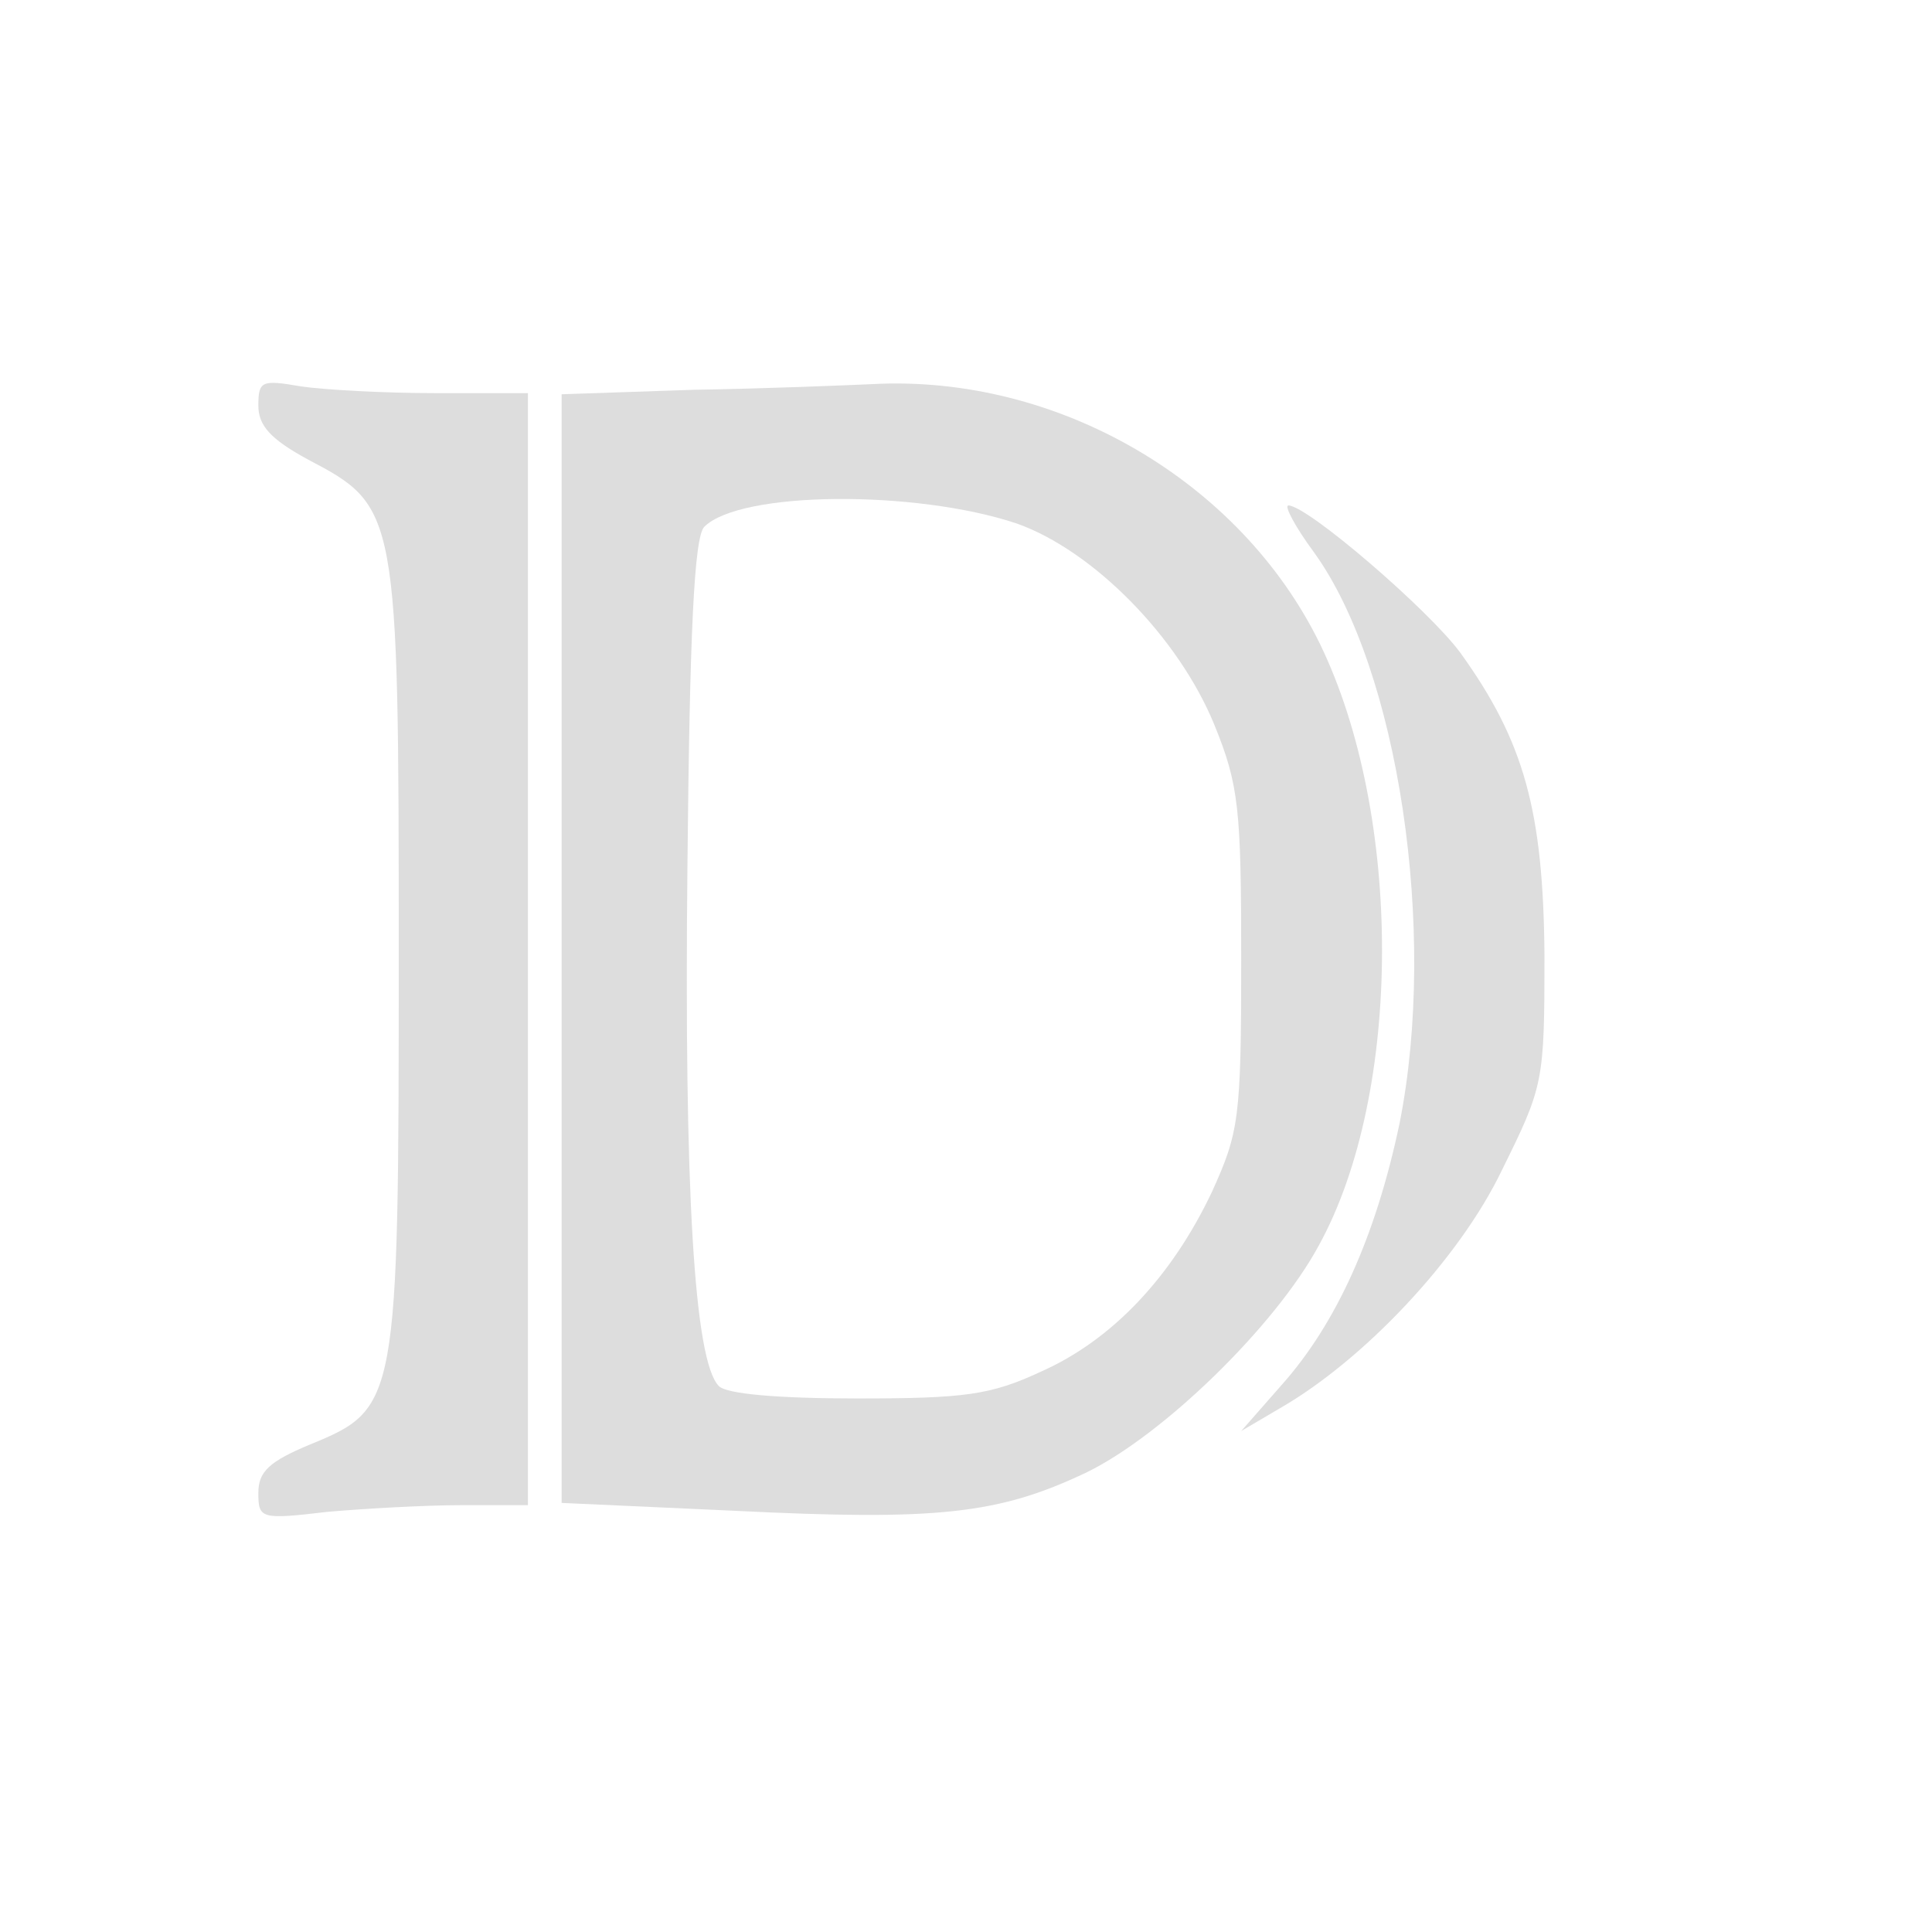
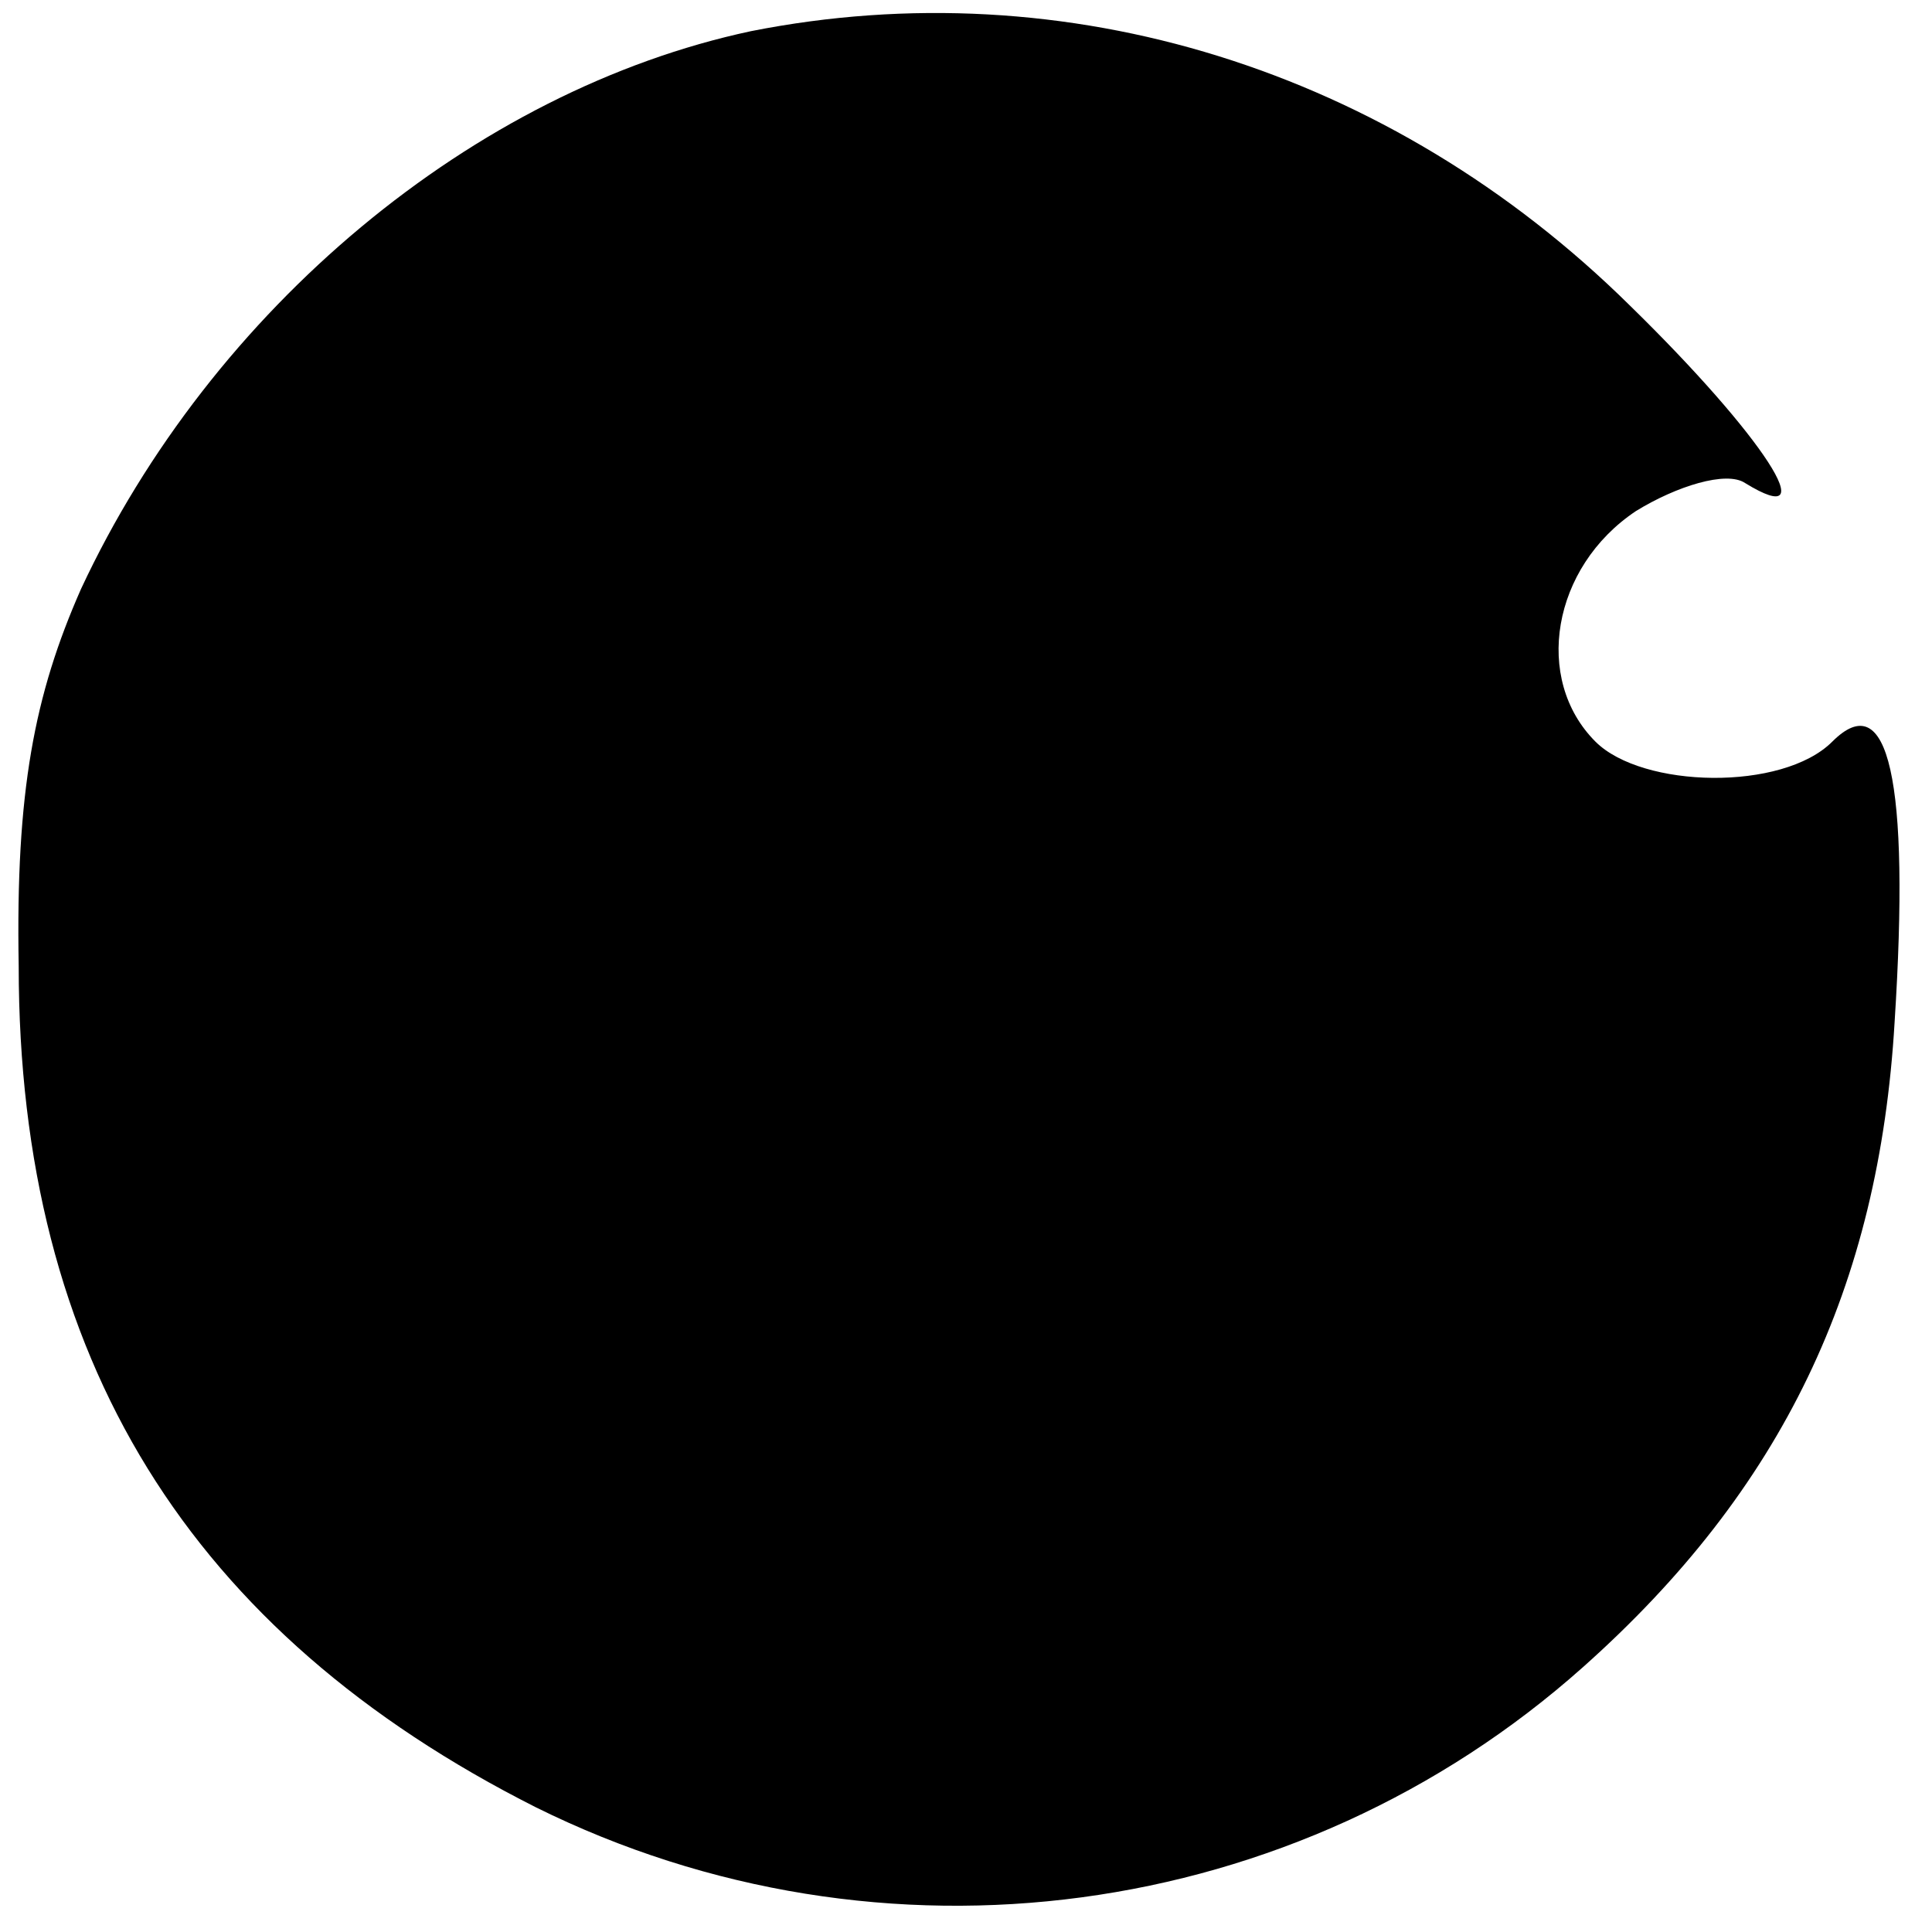
- <svg xmlns="http://www.w3.org/2000/svg" version="1.0" width="38pt" height="38pt" viewBox="0 0 172 172" preserveAspectRatio="xMidYMid meet">
-   <g transform="translate(0,172) scale(0.1,-0.1)" fill="#dddddd" stroke="none">
-     <path d="M230 1359 c0 -18 11 -30 44 -48 80 -42 81 -45 81 -441 0 -400 -1 -404 -79 -436 -36 -15 -46 -24 -46 -43 0 -23 2 -24 61 -17 34 3 88 6 120 6 l59 0 0 495 0 495 -82 0 c-46 0 -100 3 -120 6 -35 6 -38 5 -38 -17z" />
-     <path d="M618 1373 l-118 -4 0 -493 0 -494 154 -7 c181 -9 235 -3 313 34 68 33 168 130 207 202 75 136 75 384 1 536 -71 145 -234 240 -399 231 -23 -1 -94 -4 -158 -5z m287 -119 c68 -24 144 -101 176 -179 22 -54 24 -75 24 -210 0 -141 -2 -153 -26 -206 -36 -76 -89 -132 -152 -160 -45 -21 -68 -24 -164 -24 -71 0 -116 4 -123 11 -22 22 -31 175 -28 463 2 208 6 293 15 302 32 32 188 33 278 3z" />
-     <path d="M1170 1228 c75 -104 110 -337 76 -508 -21 -100 -56 -178 -105 -233 l-36 -41 34 20 c75 43 160 133 198 212 37 75 38 78 38 191 -1 129 -18 191 -75 270 -28 38 -136 131 -153 131 -4 0 6 -19 23 -42z" />
+ <svg xmlns="http://www.w3.org/2000/svg" version="1.0" width="62pt" height="62pt" viewBox="0 0 62 62" preserveAspectRatio="xMidYMid meet">
+   <g transform="translate(0,62) scale(0.1,-0.1)" fill="#000000" stroke="none">
+     <path d="M241 610 c-89 -19 -173 -89 -215 -179 -15 -34 -21 -65 -20 -121 0 -126 55 -214 166 -270 111 -55 244 -37 336 45 64 57 95 122 100 207 5 78 -2 108 -20 90 -16 -16 -61 -15 -76 0 -20 20 -14 56 13 74 13 8 29 13 35 9 26 -16 6 15 -37 57 -77 76 -181 108 -282 88z" />
  </g>
</svg>
